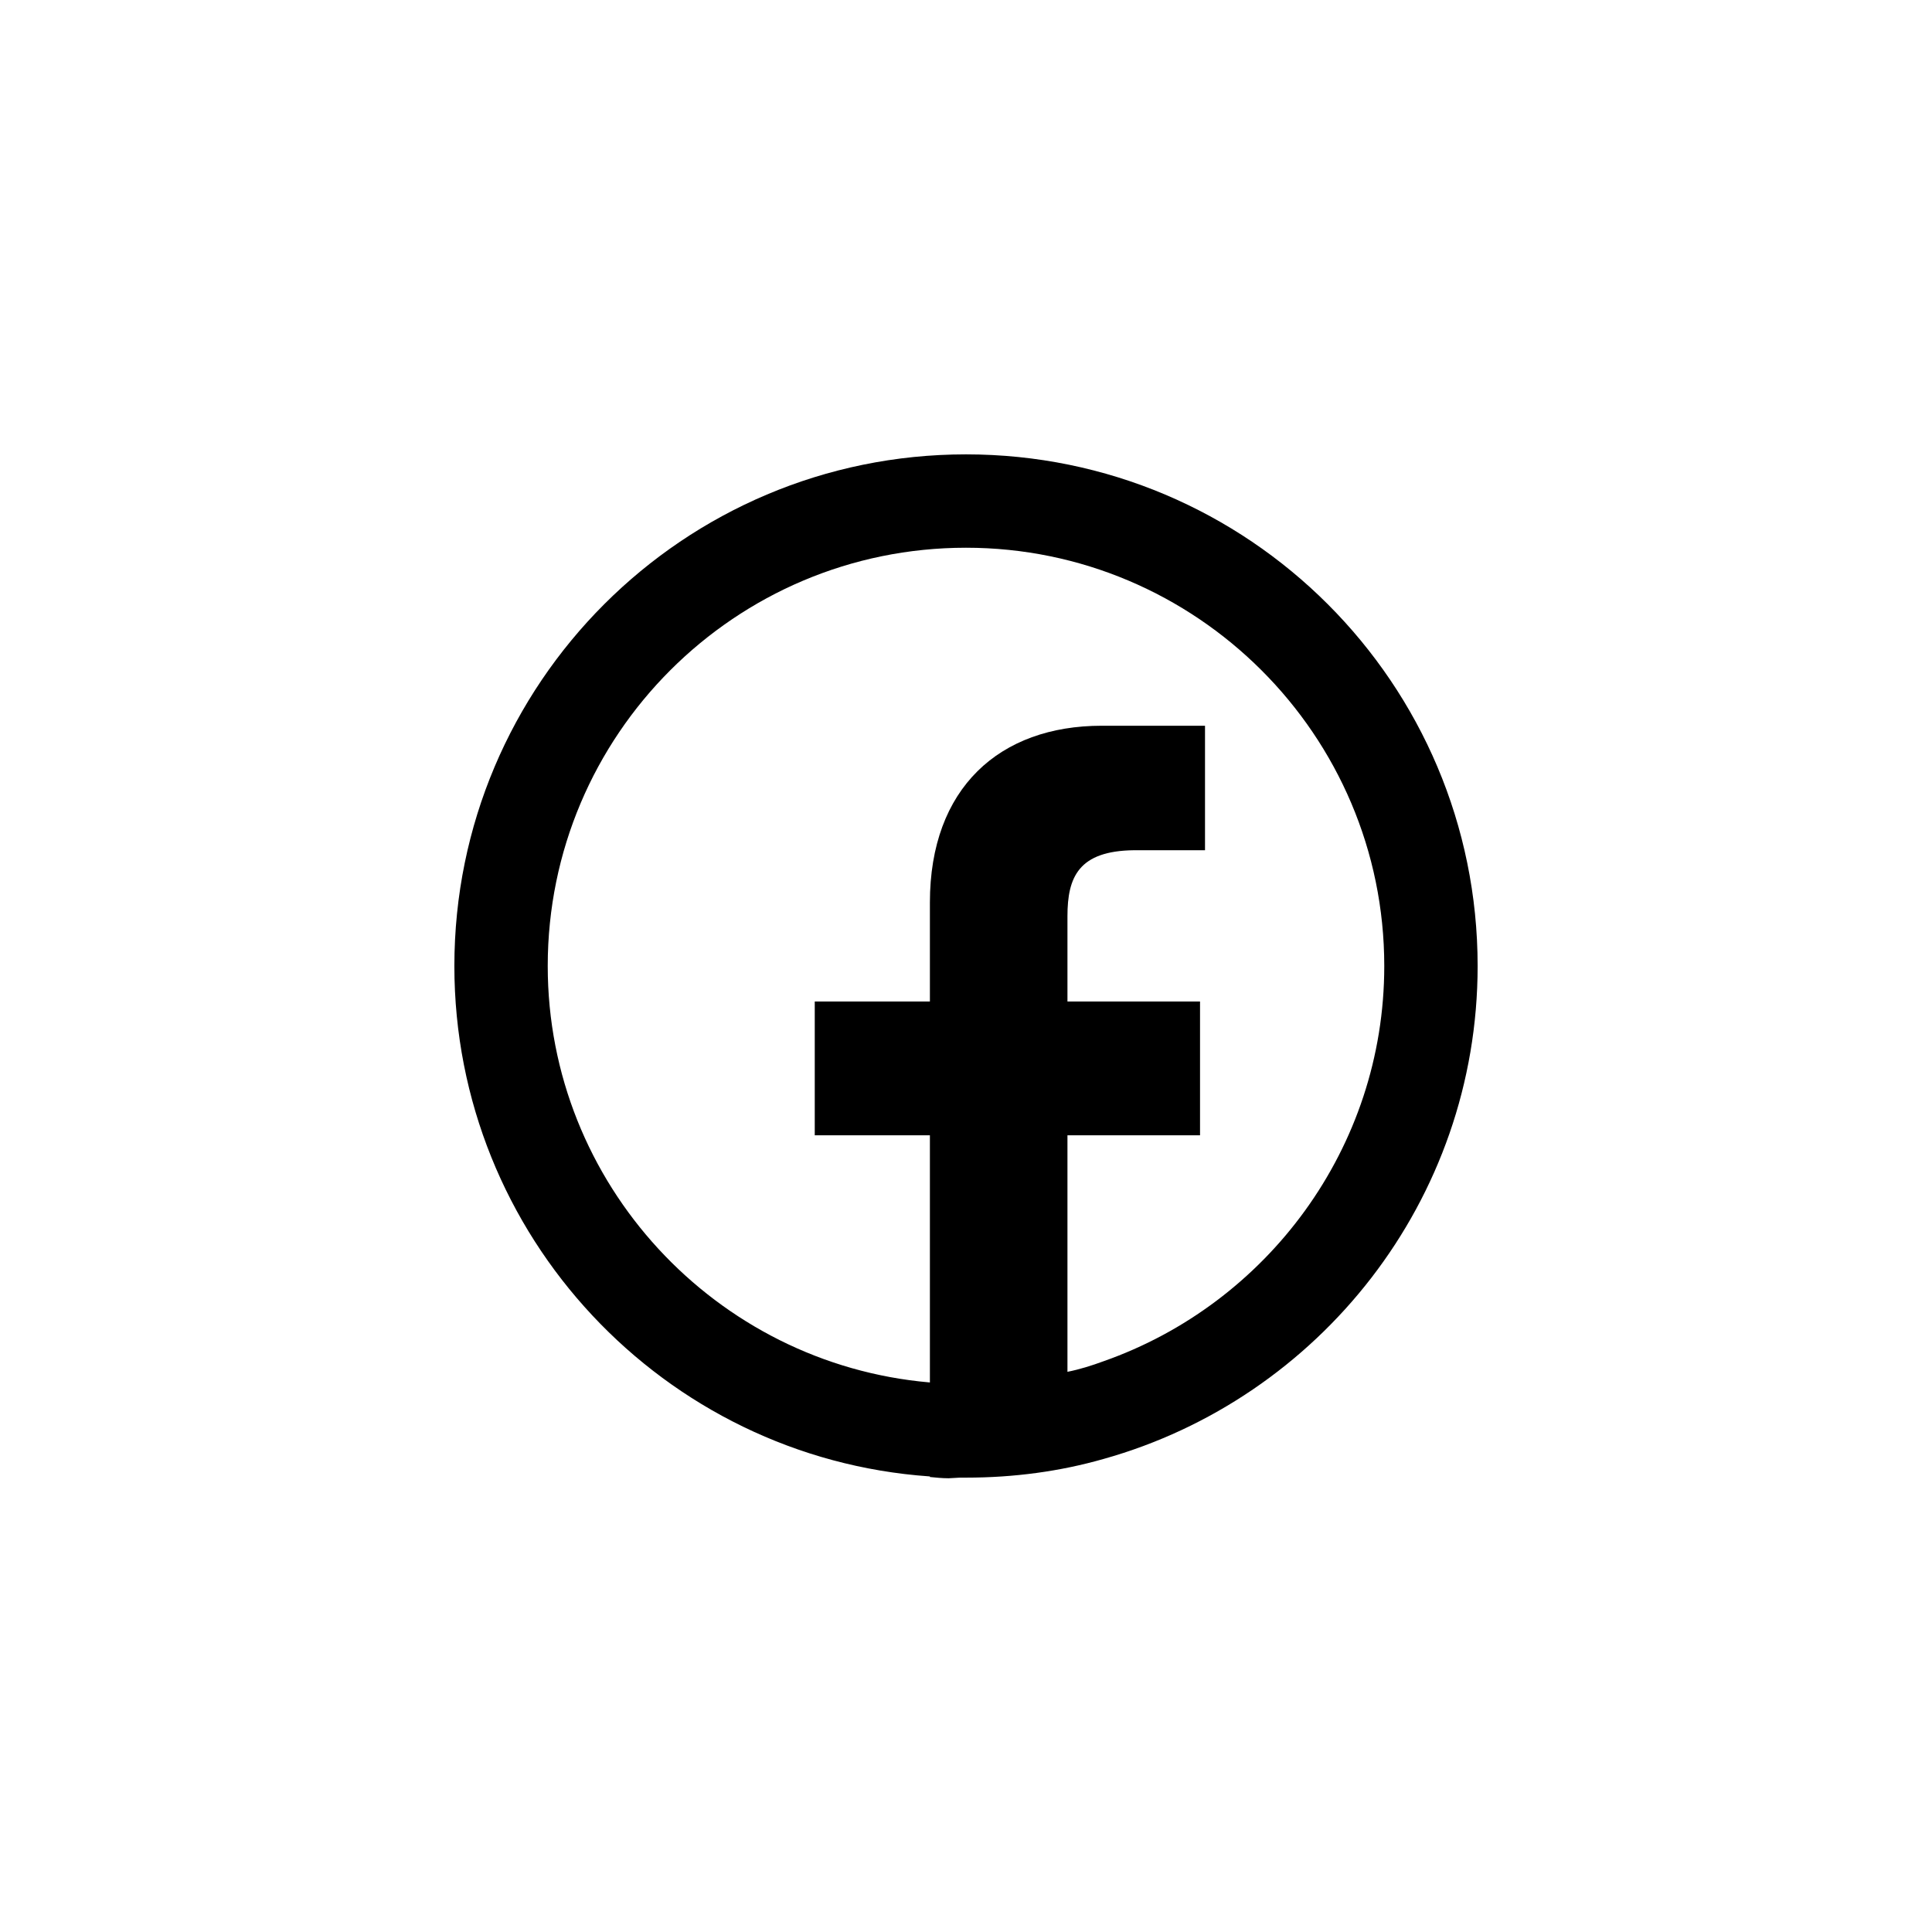
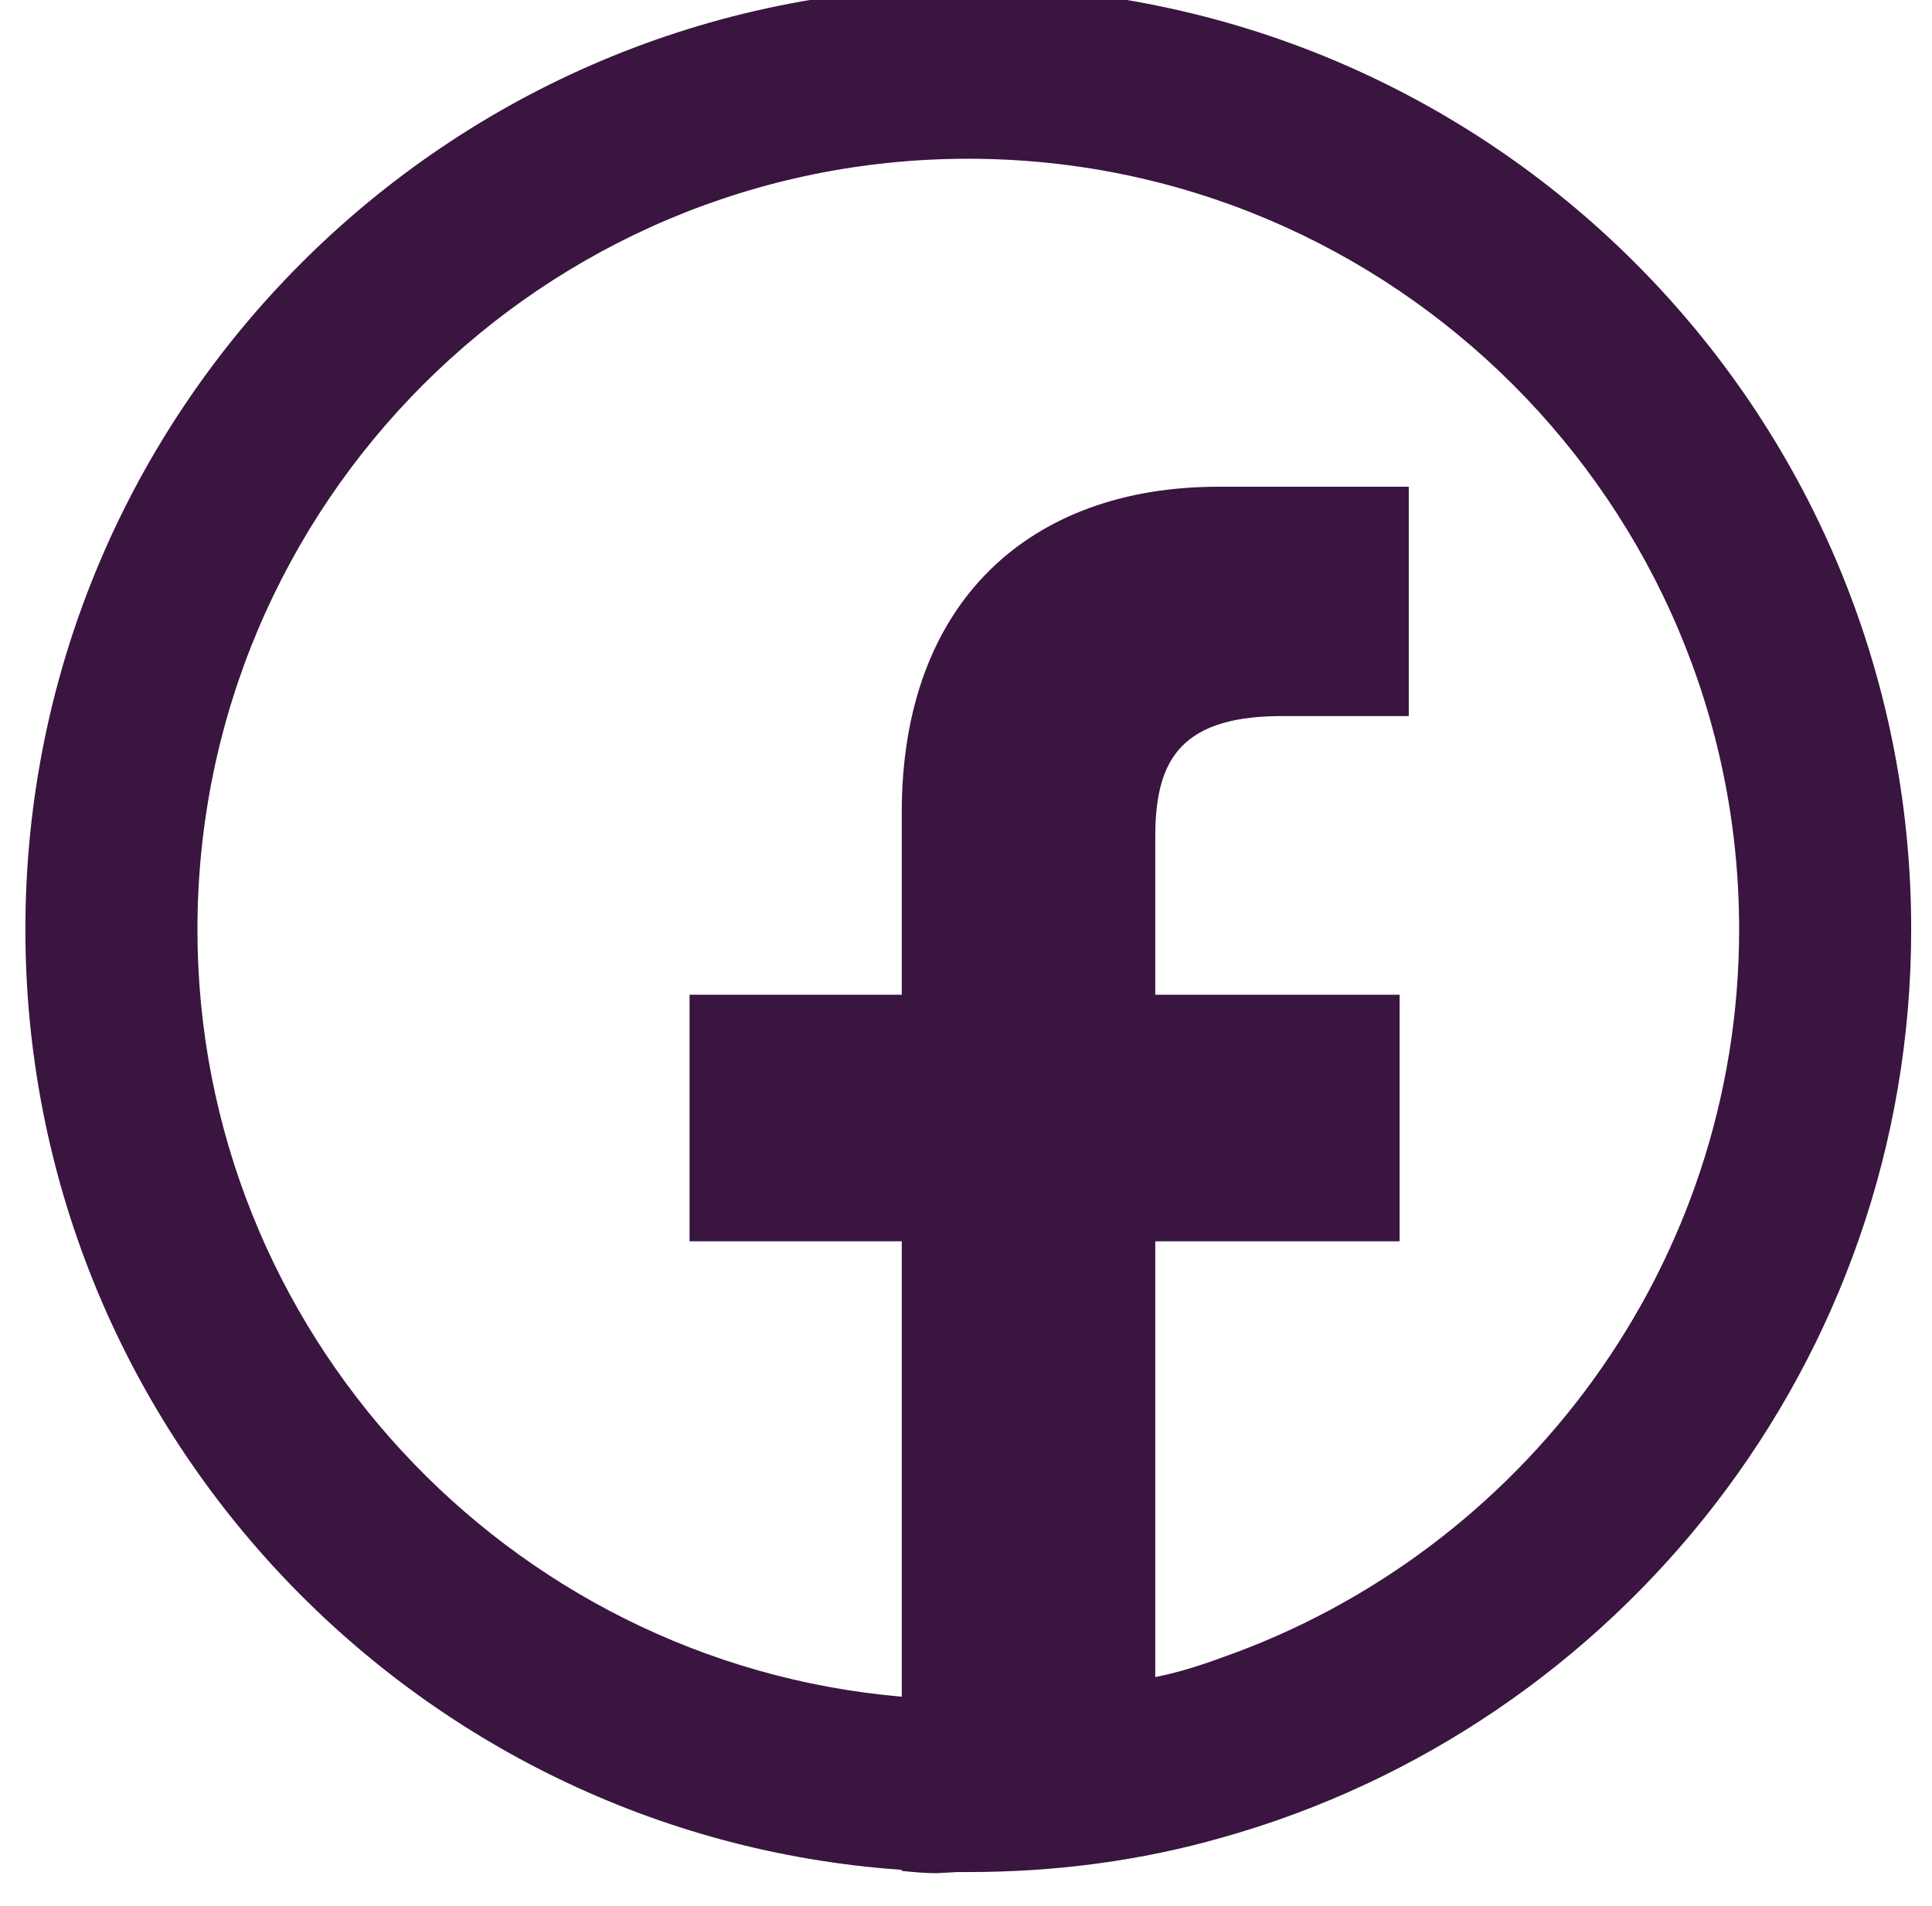
- <svg xmlns="http://www.w3.org/2000/svg" version="1.1" id="Capa_1" x="0px" y="0px" viewBox="0 0 310.4 310.4" style="enable-background:new 0 0 310.4 310.4;" xml:space="preserve">
-   <path d="M171.5,147.2v13.7h21.3l0,21.5h-21.3v52.1c-6.1,1.7-12.5,2.7-19.1,3c-1,0-2-0.1-3-0.2v-54.9h-18.5v-21.5h18.5V145  c0-18.4,11.2-28.4,27.6-28.4l16.6,0v20l-11.4,0C173.3,136.7,171.5,140.9,171.5,147.2z" />
-   <g>
-     <path d="M155.2,73C109.8,73,73,109.8,73,155.2c0,43.4,33.7,79,76.3,82c1,0.1,2,0.1,3,0.2c0.9,0,1.8,0,2.8,0h0.1   c7.7,0,15.1-1,22.1-3c34.6-9.7,60.1-41.5,60.1-79.2C237.4,109.8,200.6,73,155.2,73z M177.3,218.7c-1.9,0.7-3.8,1.3-5.8,1.7   c-5.2,1.3-10.7,2-16.3,2h-0.1c-1.9,0-3.9-0.1-5.8-0.3c-34.3-3-61.3-31.9-61.3-66.9c0-37.1,30.1-67.2,67.2-67.2   c37,0,67.2,30.1,67.2,67.2C222.4,184.5,203.5,209.5,177.3,218.7z" />
+ <svg xmlns="http://www.w3.org/2000/svg" version="1.1" style="enable-background:new 0 0 310.4 310.4;" xml:space="preserve" width="168.427" height="166.18">
+   <rect id="backgroundrect" width="100%" height="100%" x="0" y="0" fill="none" stroke="none" class="" style="" />
+   <g class="currentLayer" style="">
+     <path d="M100.713,73.043 v13.7 h21.3 l0,21.5 h-21.3 v52.1 c-6.1,1.7 -12.5,2.7 -19.1,3 c-1,0 -2,-0.1 -3,-0.2 v-54.9 h-18.5 v-21.5 h18.5 V70.843 c0,-18.4 11.2,-28.4 27.6,-28.4 l16.6,0 v20 l-11.4,0 C102.513,62.543 100.713,66.743 100.713,73.043 z" id="svg_1" class="selected" fill-opacity="1" fill="#391540" />
+     <g id="svg_2" class="selected" fill-opacity="1" fill="#391540">
+       <path d="M84.413,-1.157 C39.013,-1.157 2.213,35.643 2.213,81.043 c0,43.4 33.7,79 76.3,82 c1,0.1 2,0.1 3,0.2 c0.9,0 1.8,0 2.8,0 h0.1 c7.7,0 15.1,-1 22.1,-3 c34.6,-9.7 60.1,-41.5 60.1,-79.2 C166.613,35.643 129.813,-1.157 84.413,-1.157 zM106.513,144.543 c-1.9,0.7 -3.8,1.3 -5.8,1.7 c-5.2,1.3 -10.7,2 -16.3,2 h-0.1 c-1.9,0 -3.9,-0.1 -5.8,-0.3 c-34.3,-3 -61.3,-31.9 -61.3,-66.9 c0,-37.1 30.1,-67.2 67.2,-67.2 c37,0 67.2,30.1 67.2,67.2 C151.613,110.343 132.713,135.343 106.513,144.543 z" id="svg_3" fill="#391540" />
+     </g>
  </g>
</svg>
